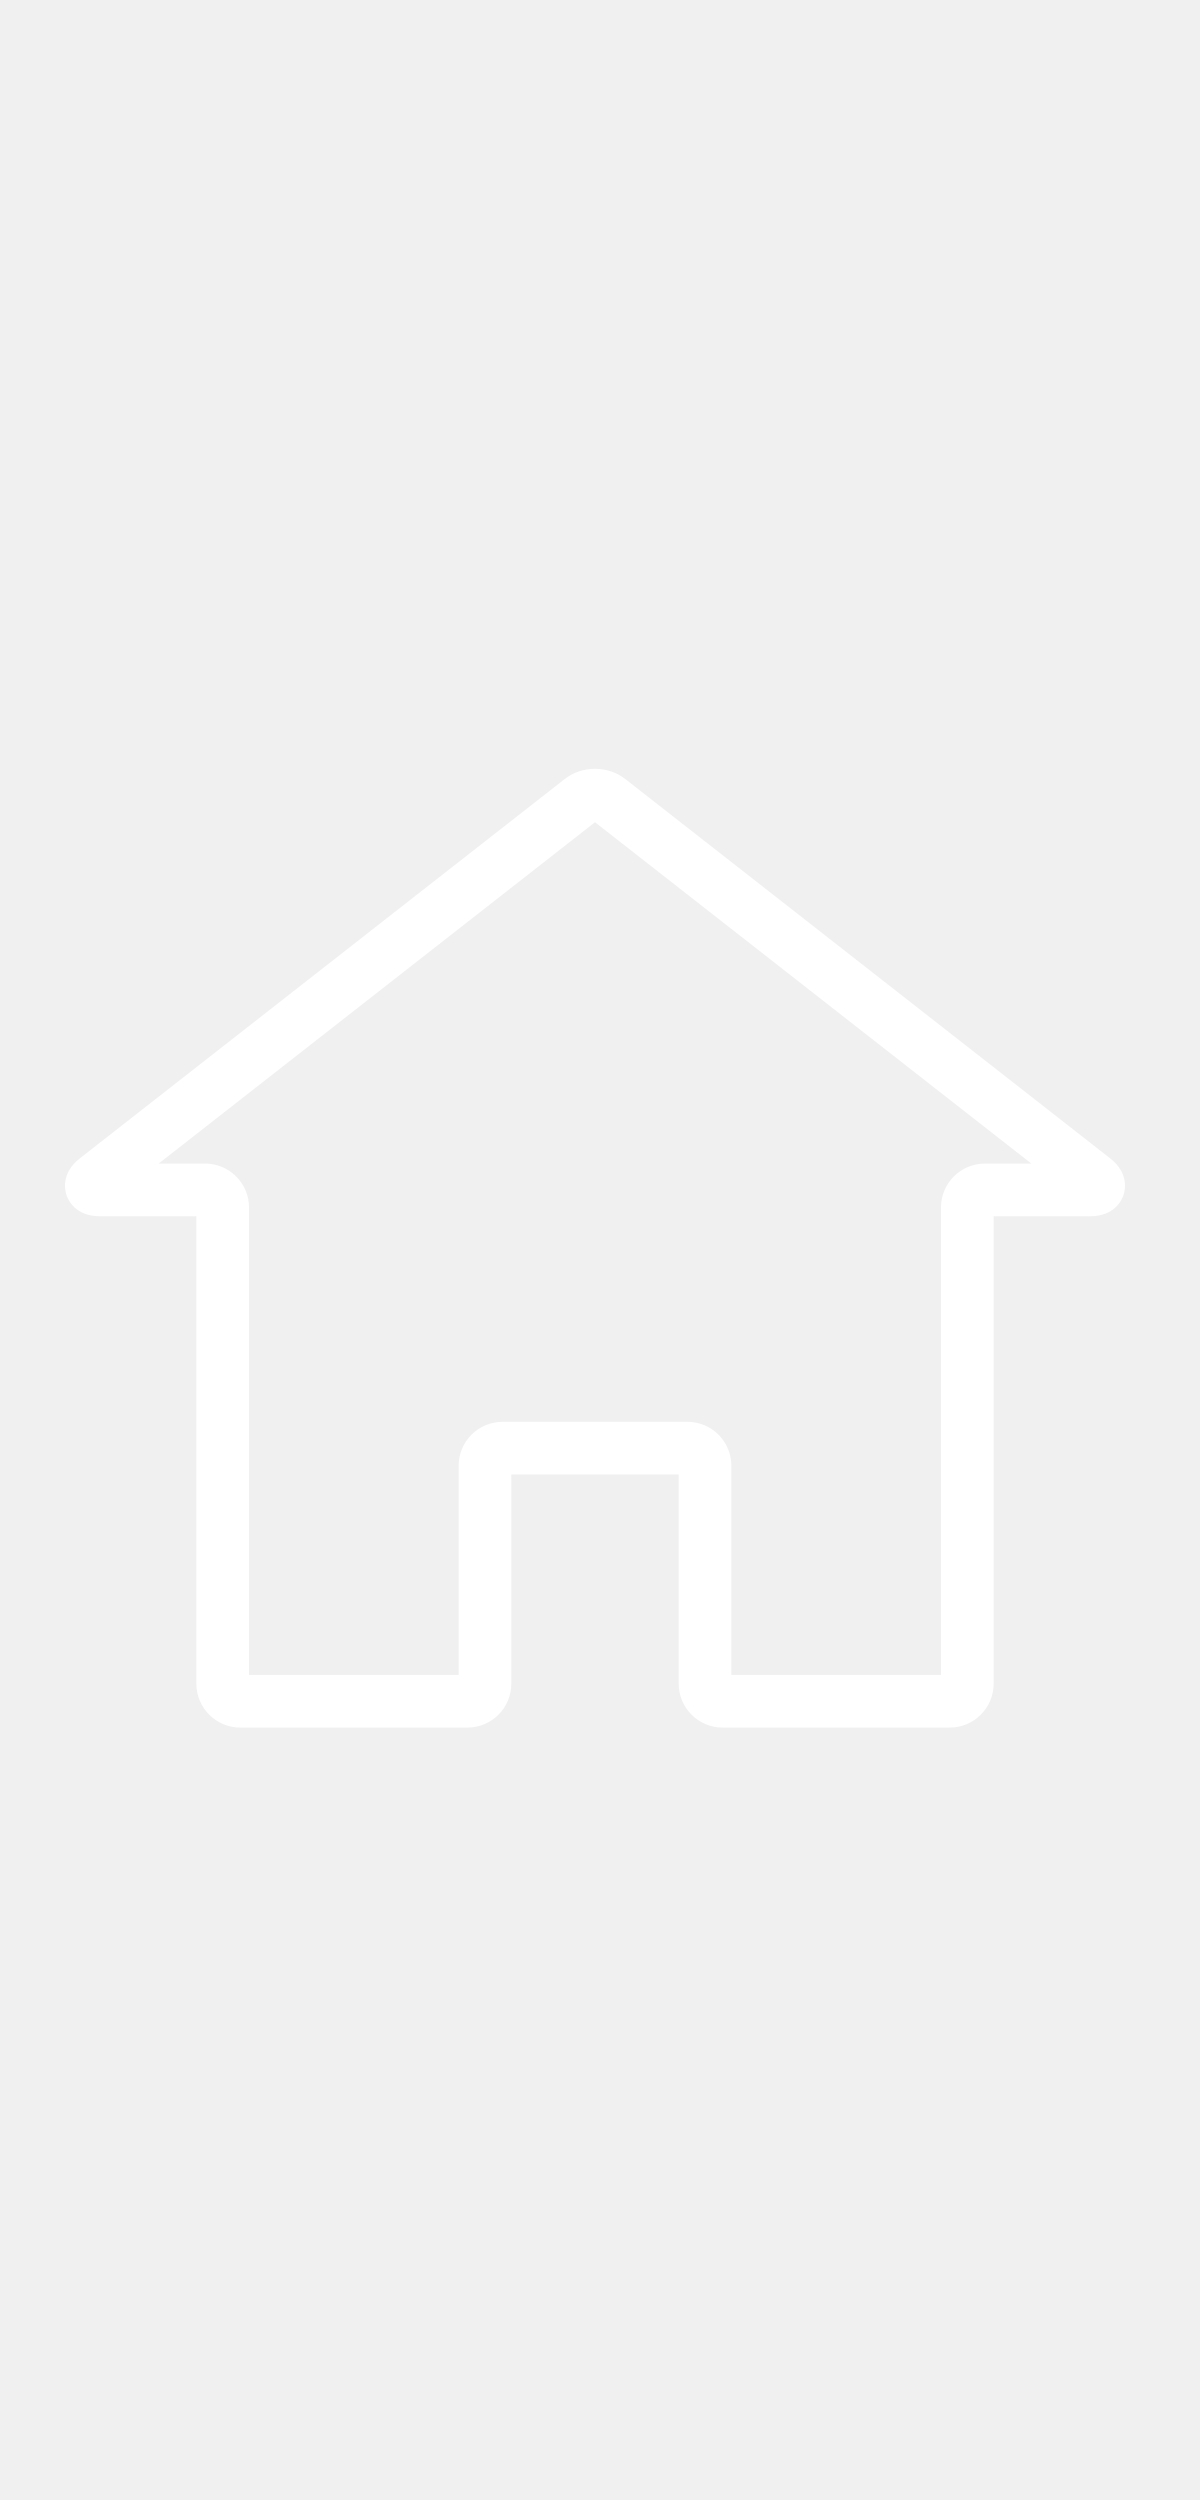
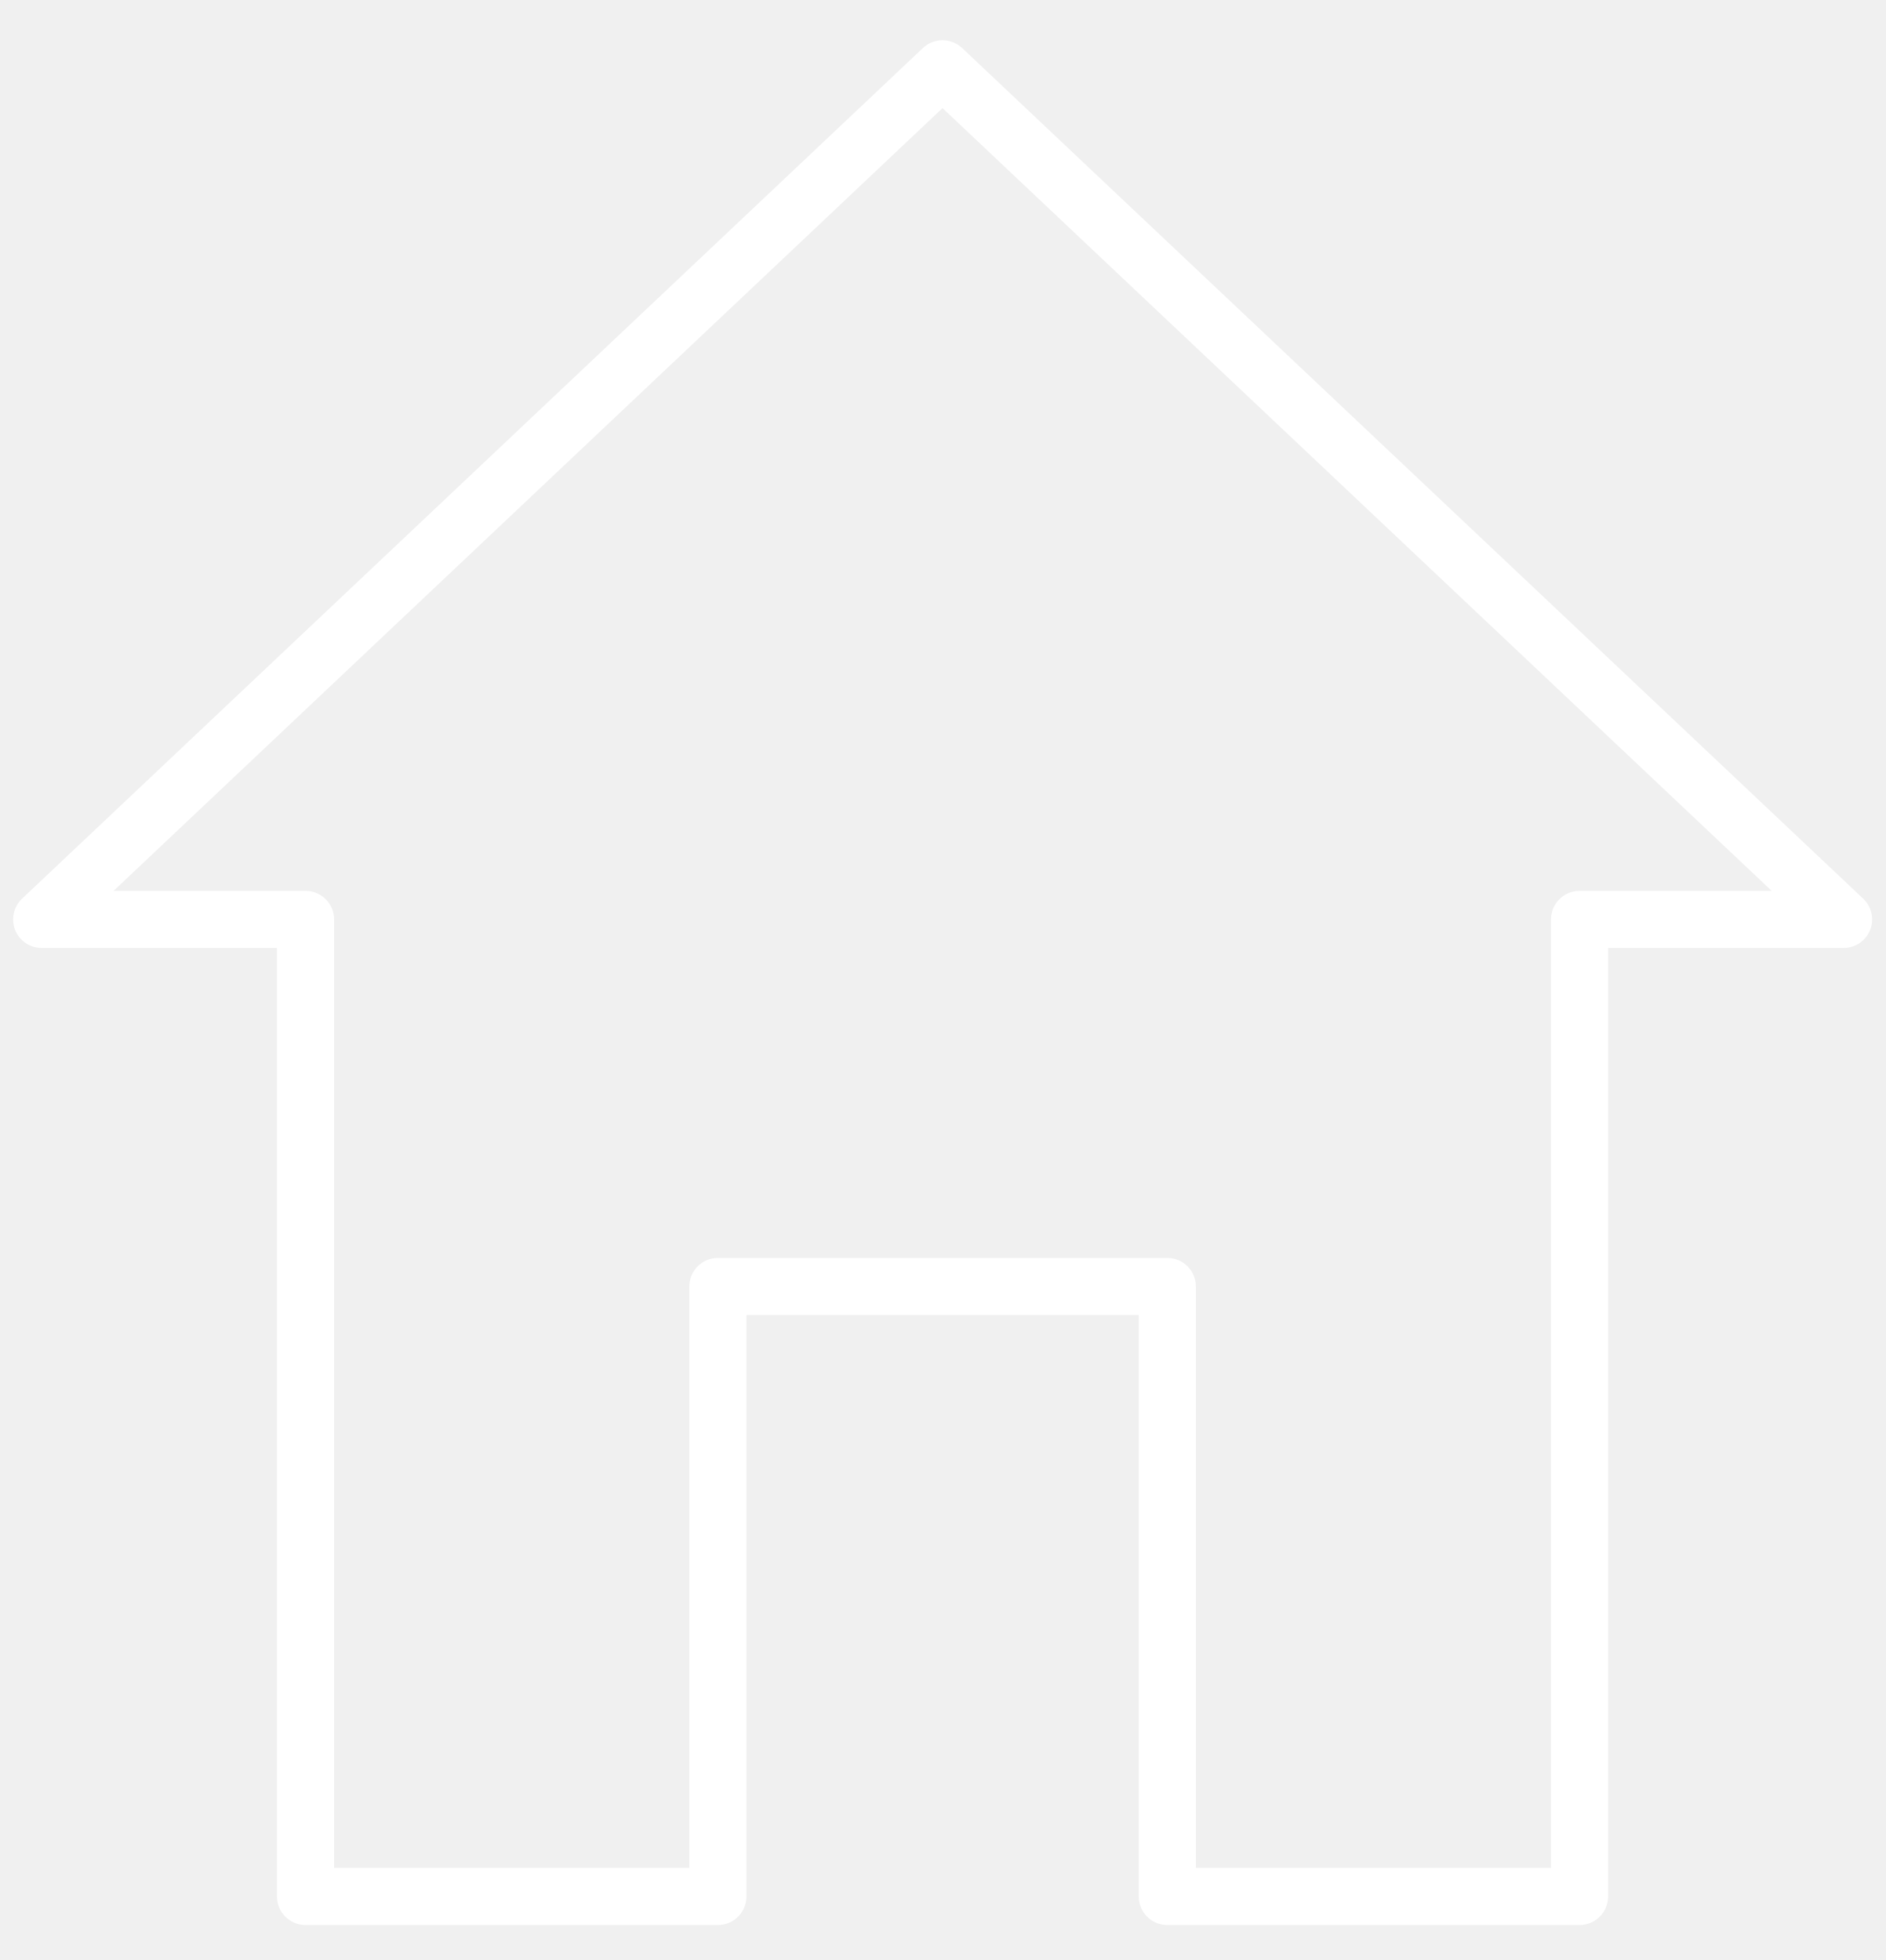
- <svg xmlns="http://www.w3.org/2000/svg" version="1.1" id="Capa_1" x="0px" y="0px" width="1440px" height="3000px" viewBox="0 0 1440 3000" enable-background="new 0 0 1440 3000" xml:space="preserve">
-   <path fill="#FFFFFF" d="M1332.194,1390.027L750.071,934.64c-9.947-7.785-22.757-12.071-36.076-12.071  c-13.316,0-26.123,4.289-36.067,12.068L95.806,1390.027c-22.821,17.849-17.969,38.462-15.936,44.353  c2.025,5.89,10.91,25.116,39.88,25.116h115.875v560.929c0,29.045,23.625,52.67,52.667,52.67h272.616  c29.042,0,52.668-23.625,52.668-52.67v-251.034H814.42v251.034c0,29.045,23.628,52.67,52.67,52.67h272.618  c29.043,0,52.668-23.625,52.668-52.67v-560.929h115.872c28.973,0,37.85-19.227,39.881-25.116  C1350.161,1428.489,1355.016,1407.876,1332.194,1390.027z M1181.845,1396.294c-29.047,0-52.673,23.625-52.673,52.668v560.929  H877.624v-251.035c0-29.042-23.625-52.669-52.668-52.669H603.044c-29.044,0-52.67,23.627-52.67,52.669v251.035H298.826v-560.929  c0-29.043-23.628-52.668-52.67-52.668H190.37l523.625-409.629l523.625,409.629H1181.845L1181.845,1396.294z" />
+ <svg xmlns="http://www.w3.org/2000/svg" version="1.1" id="Capa_1" x="0px" y="0px" width="1440px" height="1497.467px" viewBox="0 749.246 1440 1497.467" enable-background="new 0 749.246 1440 1497.467" xml:space="preserve">
+   <path fill="#FFFFFF" d="M1206.502,2220h-314.88c-12.044,0-21.818-9.774-21.818-21.818v-444.218H570.152v444.218  c0,12.044-9.774,21.818-21.817,21.818H233.367c-12.043,0-21.818-9.774-21.818-21.818v-724.669H31.854  c-8.945,0-16.975-5.454-20.291-13.745c-3.272-8.291-1.178-17.76,5.28-23.913l688.059-649.876c8.422-7.986,21.556-7.942,30.021,0  l688.232,649.876c6.458,6.152,8.553,15.622,5.28,23.913c-3.316,8.291-11.346,13.745-20.291,13.745H1228.32v724.669  C1228.32,2210.226,1218.545,2220,1206.502,2220z M913.439,2176.363h271.244v-724.669c0-12.044,9.774-21.818,21.818-21.818h146.749  L719.913,831.84L86.749,1429.876h146.618c12.044,0,21.818,9.774,21.818,21.818v724.669h271.331v-444.218  c0-12.044,9.774-21.818,21.818-21.818h343.287c12.044,0,21.817,9.774,21.817,21.818V2176.363z" />
</svg>
